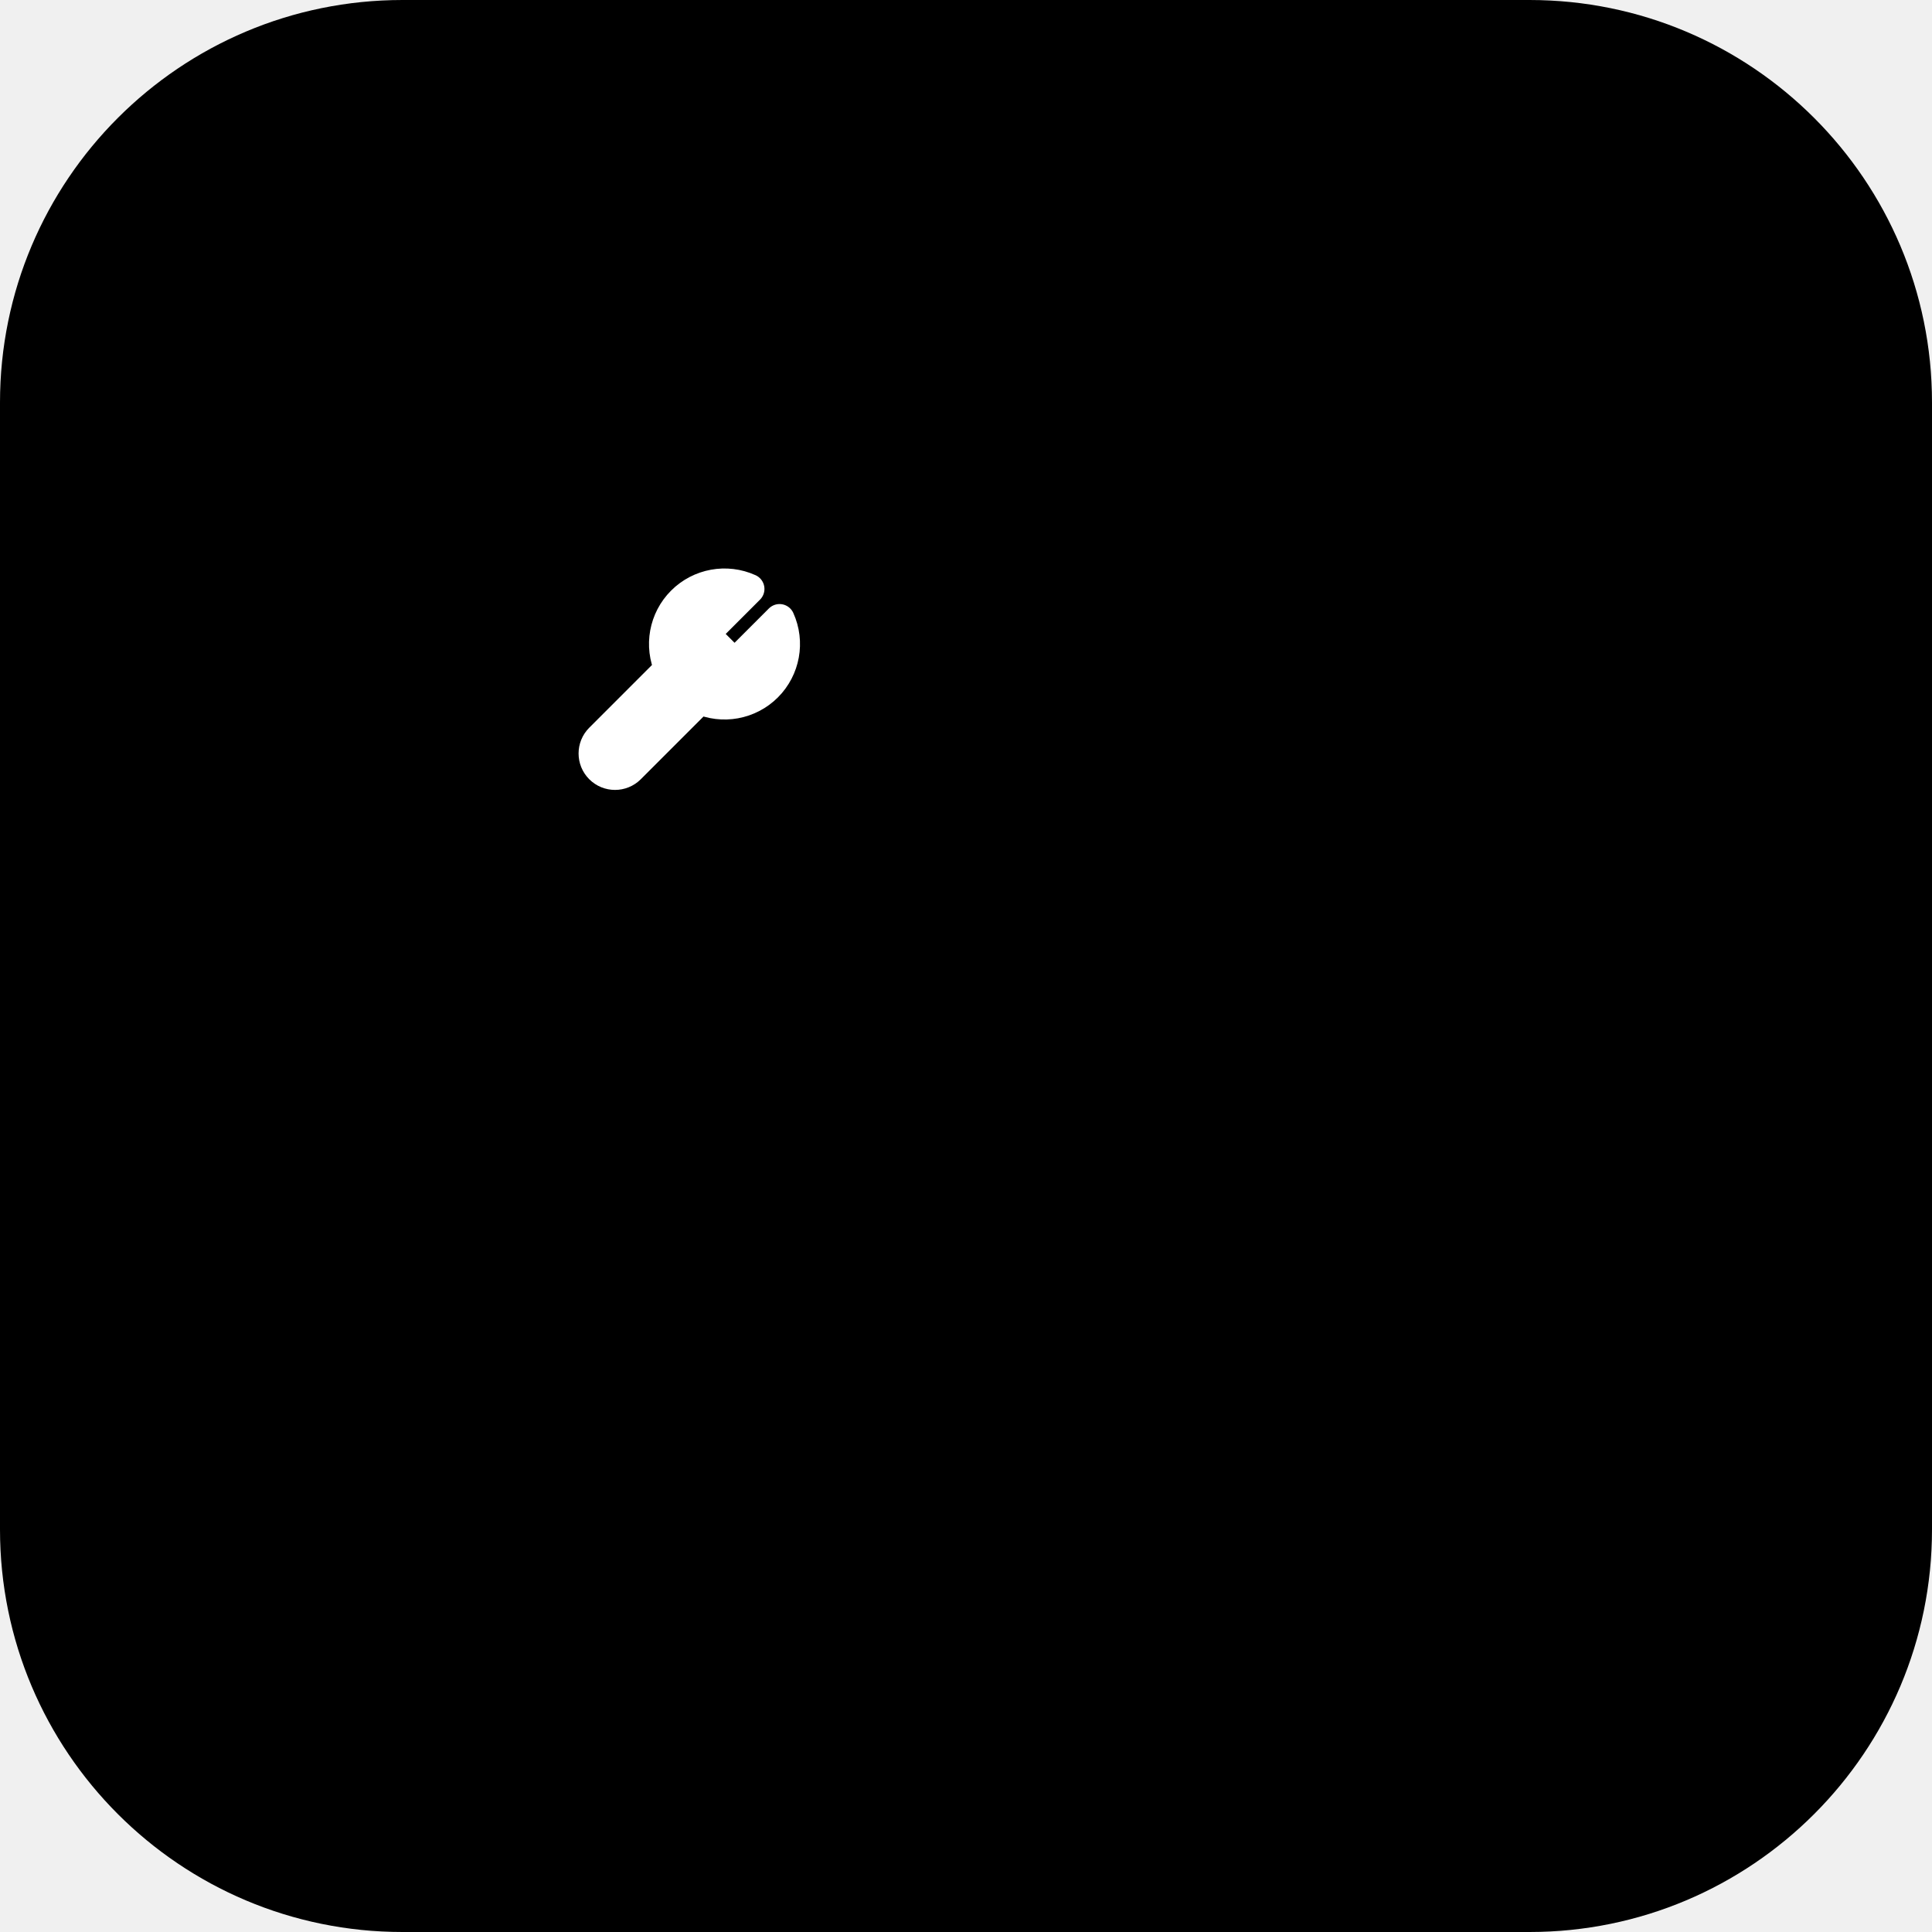
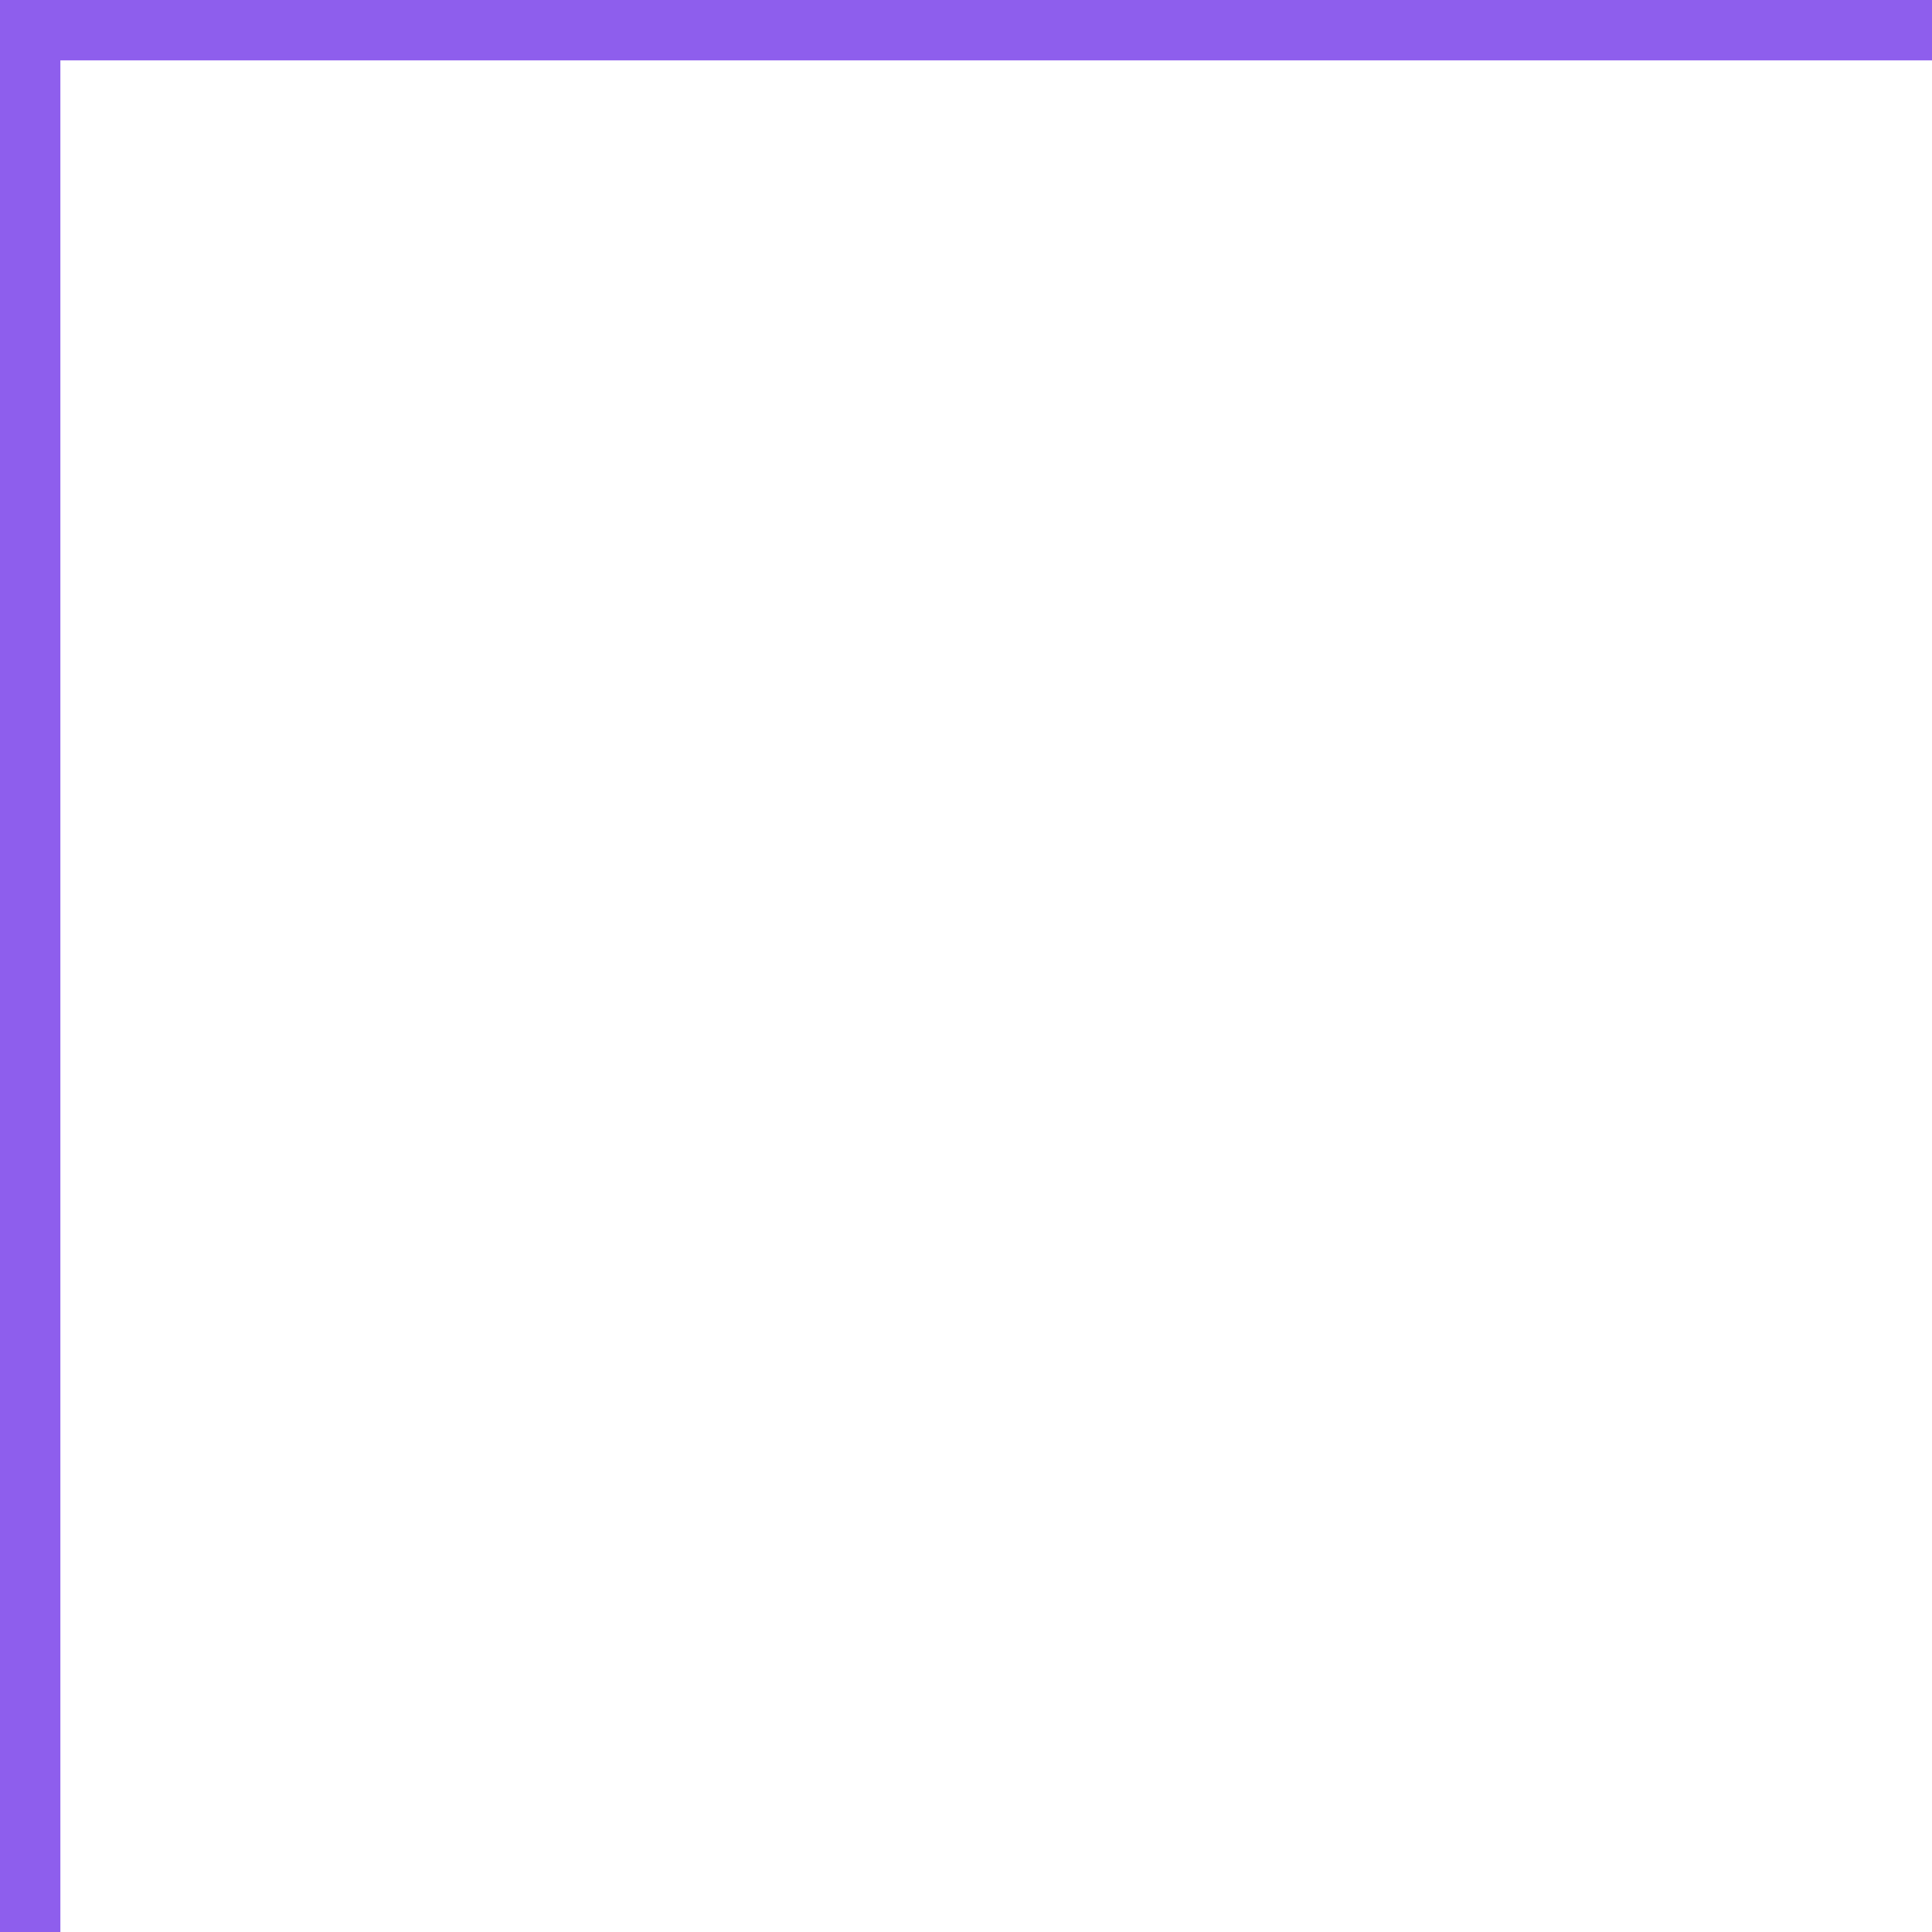
- <svg xmlns="http://www.w3.org/2000/svg" width="192" height="192" viewBox="0 0 192 192" fill="none">
-   <rect width="192" height="192" rx="40" fill="#000000" />
-   <g transform="translate(56, 56)">
-     <path d="M14.7 6.3a1 1 0 0 0 0 1.4l1.6 1.6a1 1 0 0 0 1.4 0l3.77-3.77a6 6 0 0 1-7.94 7.94l-6.91 6.91a2.12 2.12 0 0 1-3-3l6.91-6.91a6 6 0 0 1 7.94-7.94L14.7 6.3Z" fill="#ffffff" stroke="#ffffff" stroke-width="3" stroke-linecap="round" stroke-linejoin="round" />
+ <svg xmlns="http://www.w3.org/2000/svg" width="192" height="192" viewBox="0 0 24 24" fill="none" stroke="hsl(260 80% 65%)" stroke-width="1.5" stroke-linecap="round" stroke-linejoin="round">
+   <rect width="192" height="192" fill="white" />
+   <g transform="translate(48, 48) scale(4)">
+     <path d="M14.7 6.3a1 1 0 0 0 0 1.4l1.6 1.6a1 1 0 0 0 1.4 0l3.77-3.77a6 6 0 0 1-7.94 7.94l-6.91 6.91a2.12 2.12 0 0 1-3-3l6.91-6.91a6 6 0 0 1 7.94-7.94l-3.76 3.76z" />
  </g>
</svg>
